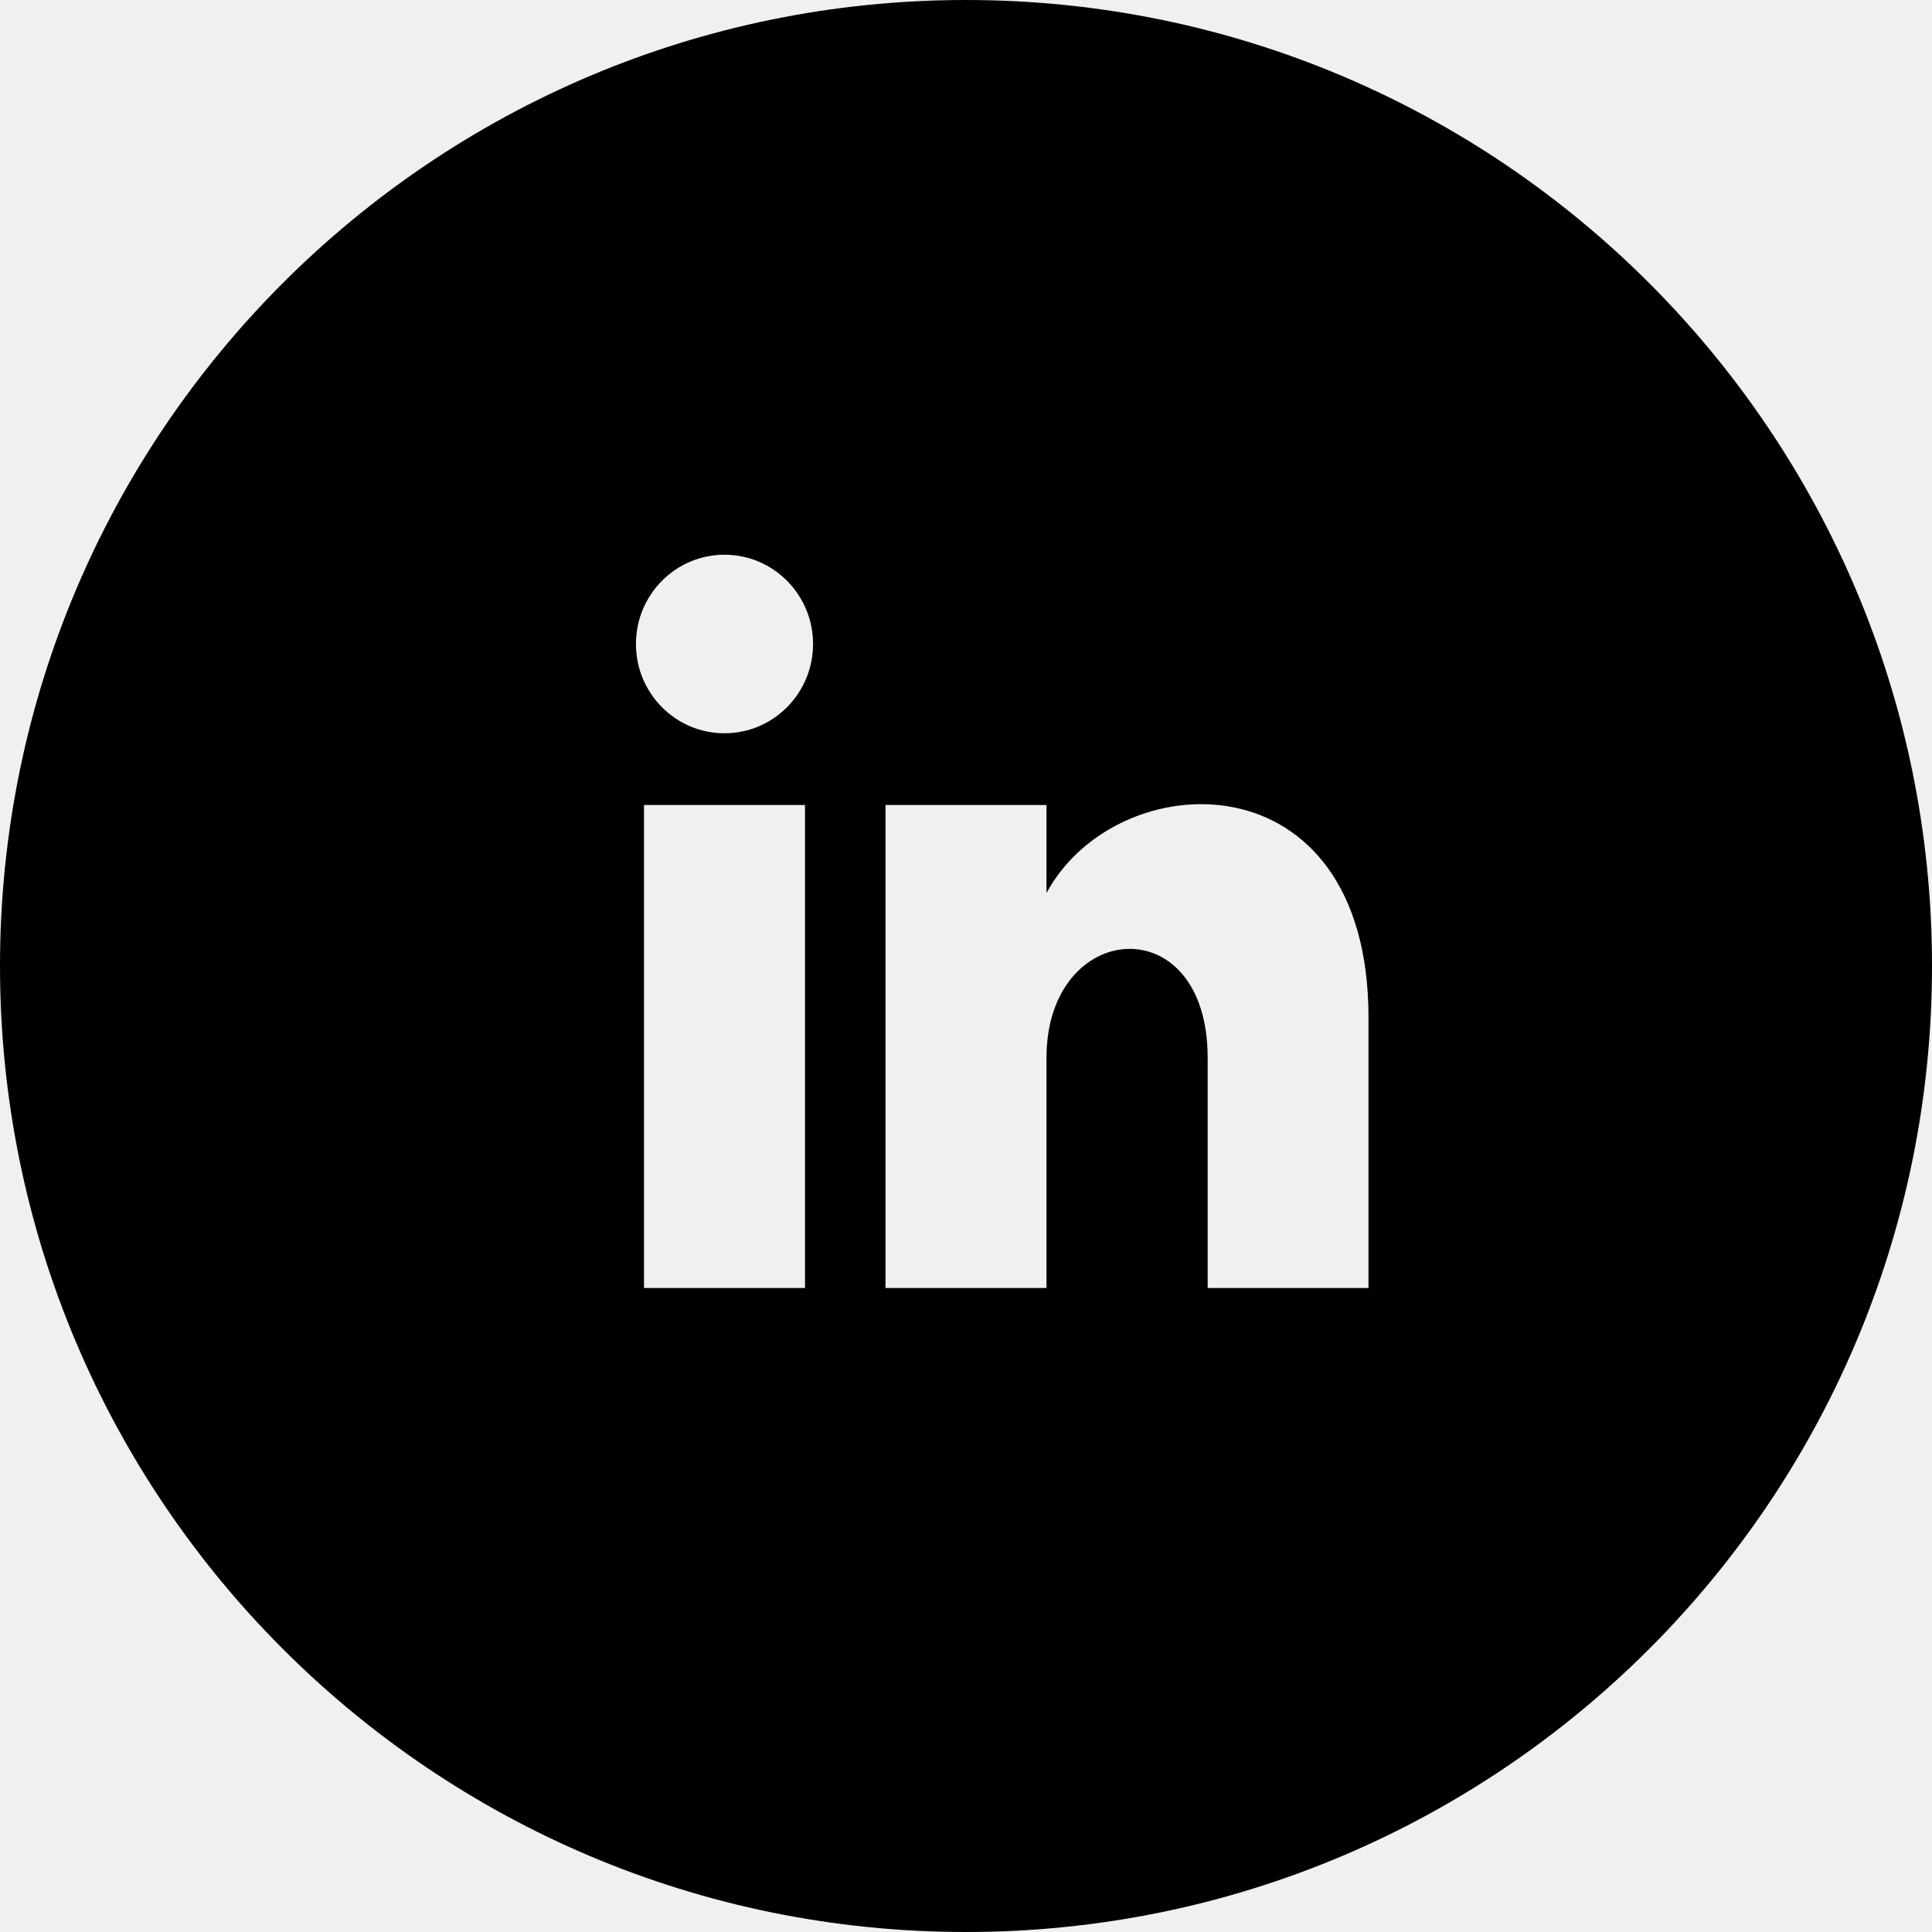
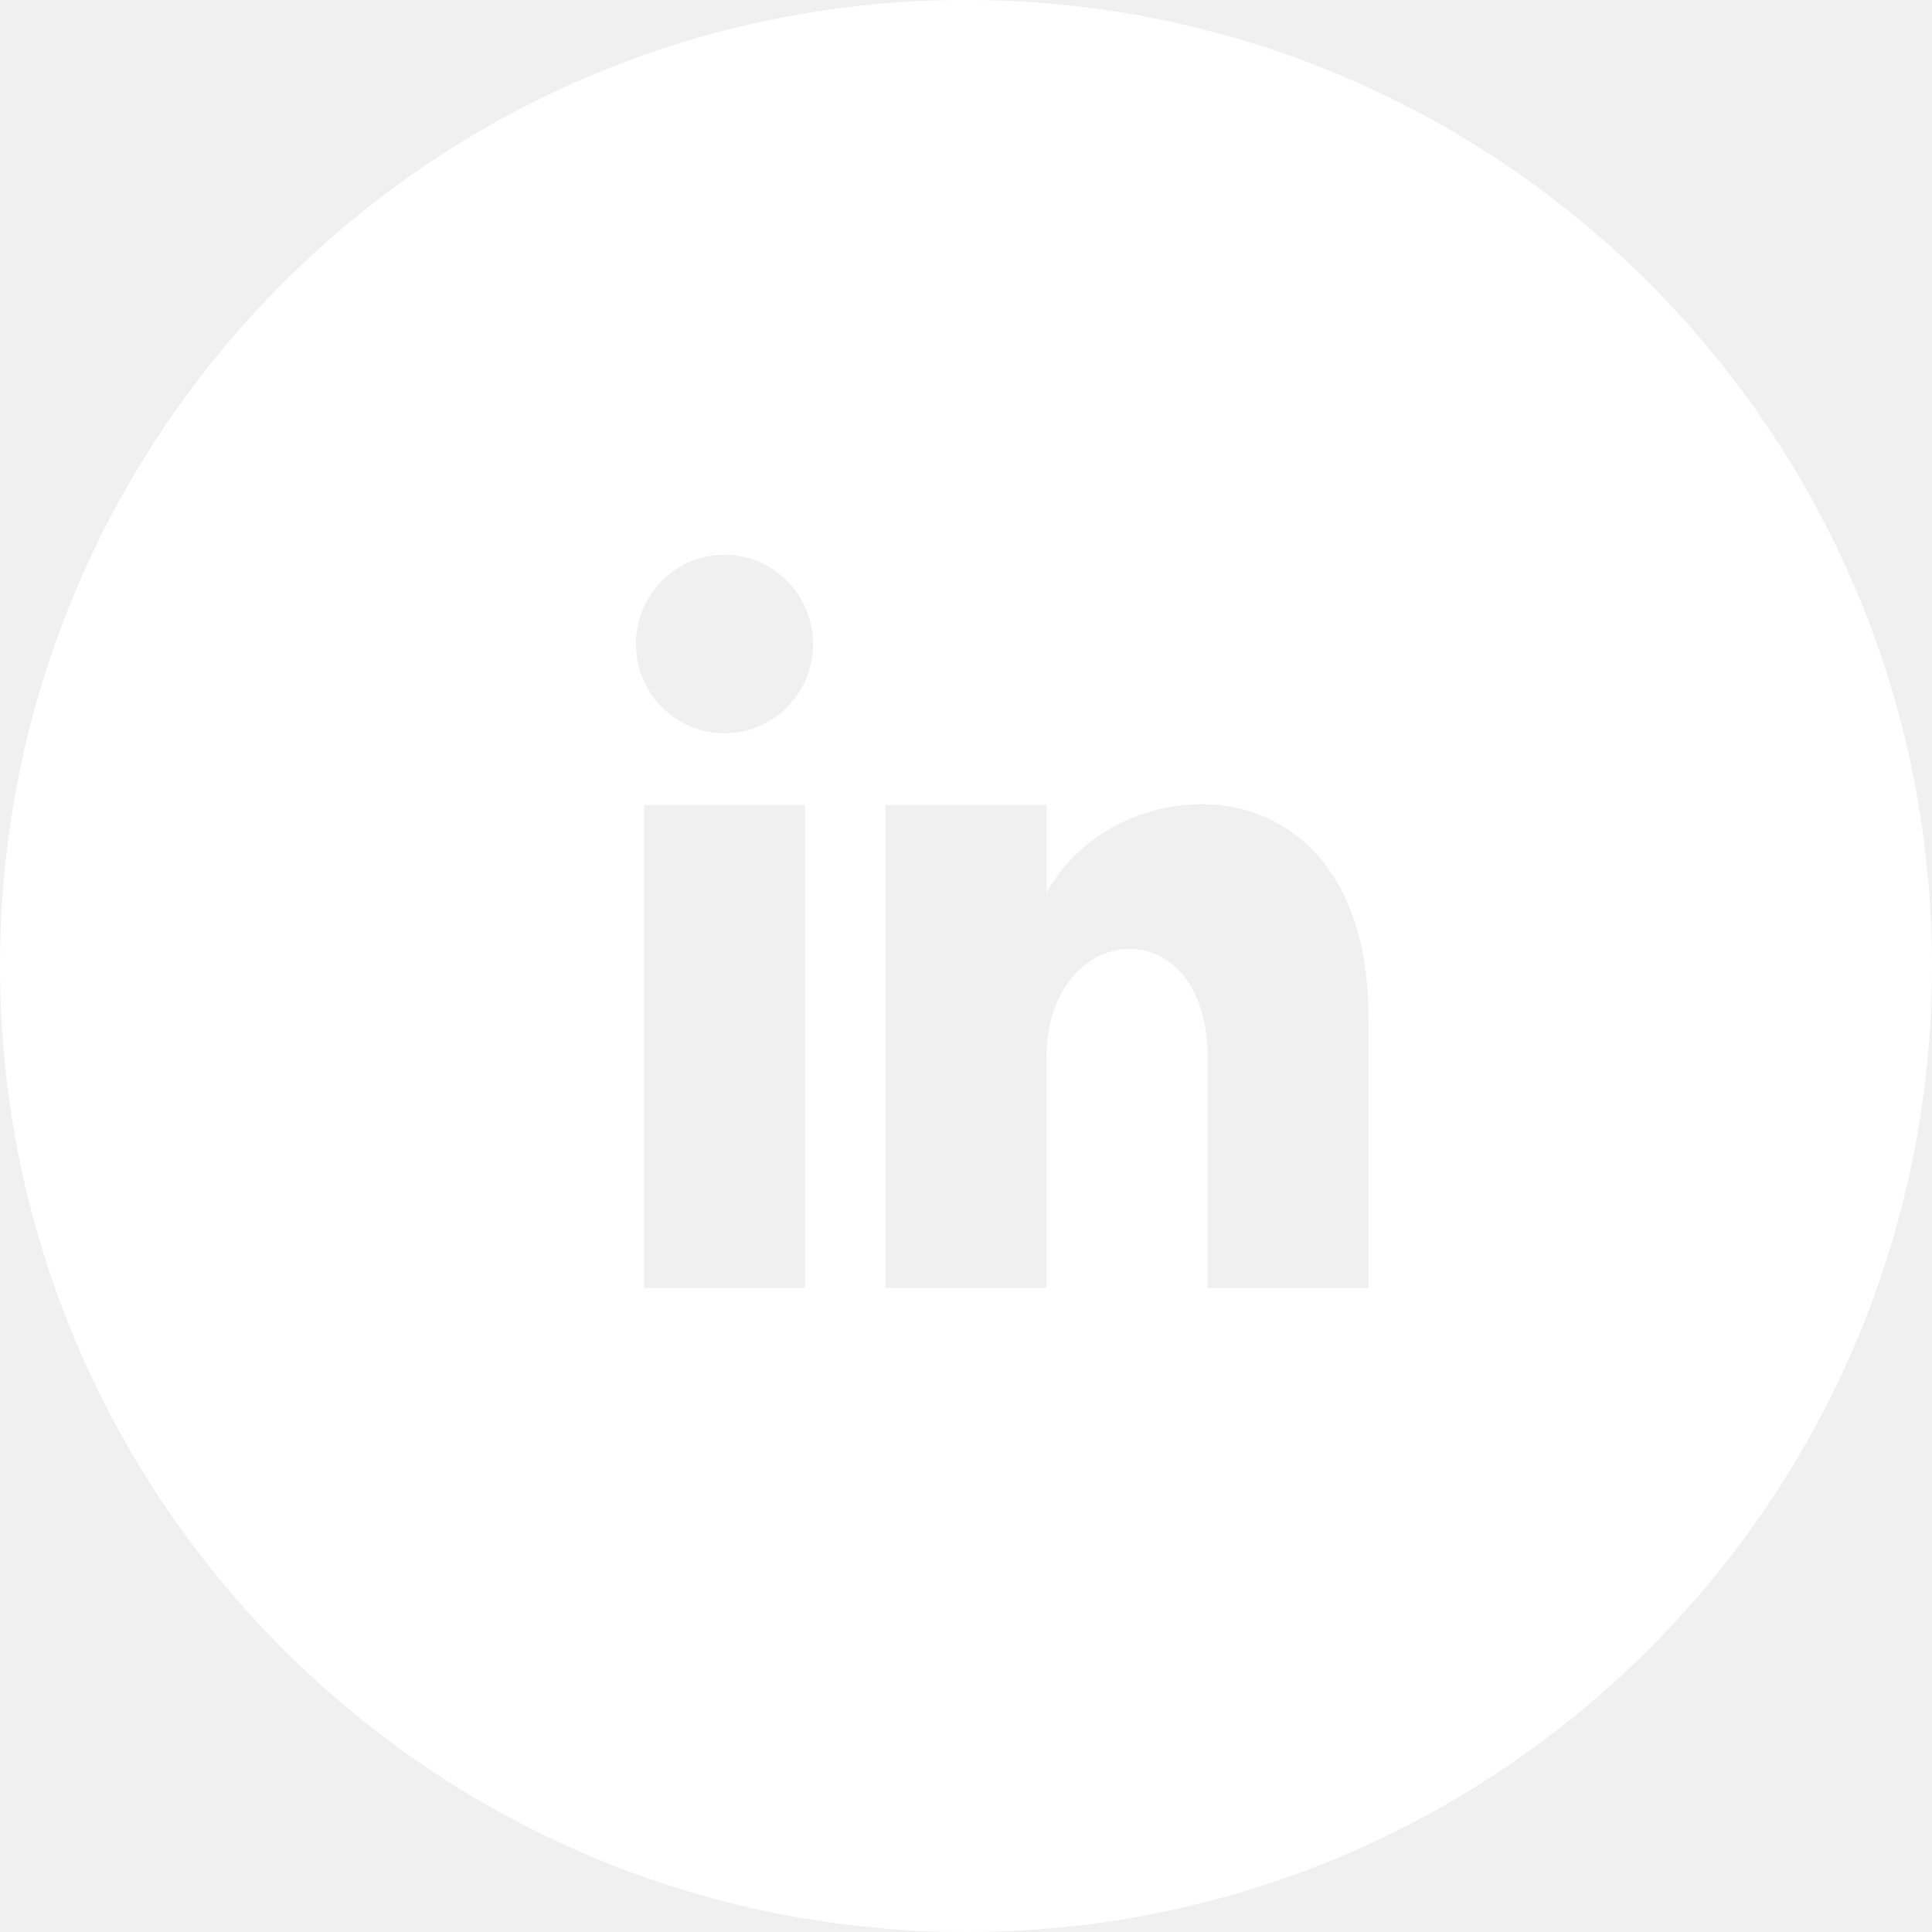
- <svg xmlns="http://www.w3.org/2000/svg" width="24" height="24" viewBox="0 0 24 24">
+ <svg xmlns="http://www.w3.org/2000/svg" fill="white" width="24" height="24" viewBox="0 0 24 24">
  <path d="M12 0c-6.627 0-12 5.373-12 12s5.373 12 12 12 12-5.373 12-12-5.373-12-12-12zm-2 16h-2v-6h2v6zm-1-6.891c-.607 0-1.1-.496-1.1-1.109 0-.612.492-1.109 1.1-1.109s1.1.497 1.1 1.109c0 .613-.493 1.109-1.1 1.109zm8 6.891h-1.998v-2.861c0-1.881-2.002-1.722-2.002 0v2.861h-2v-6h2v1.093c.872-1.616 4-1.736 4 1.548v3.359z" />
</svg>
